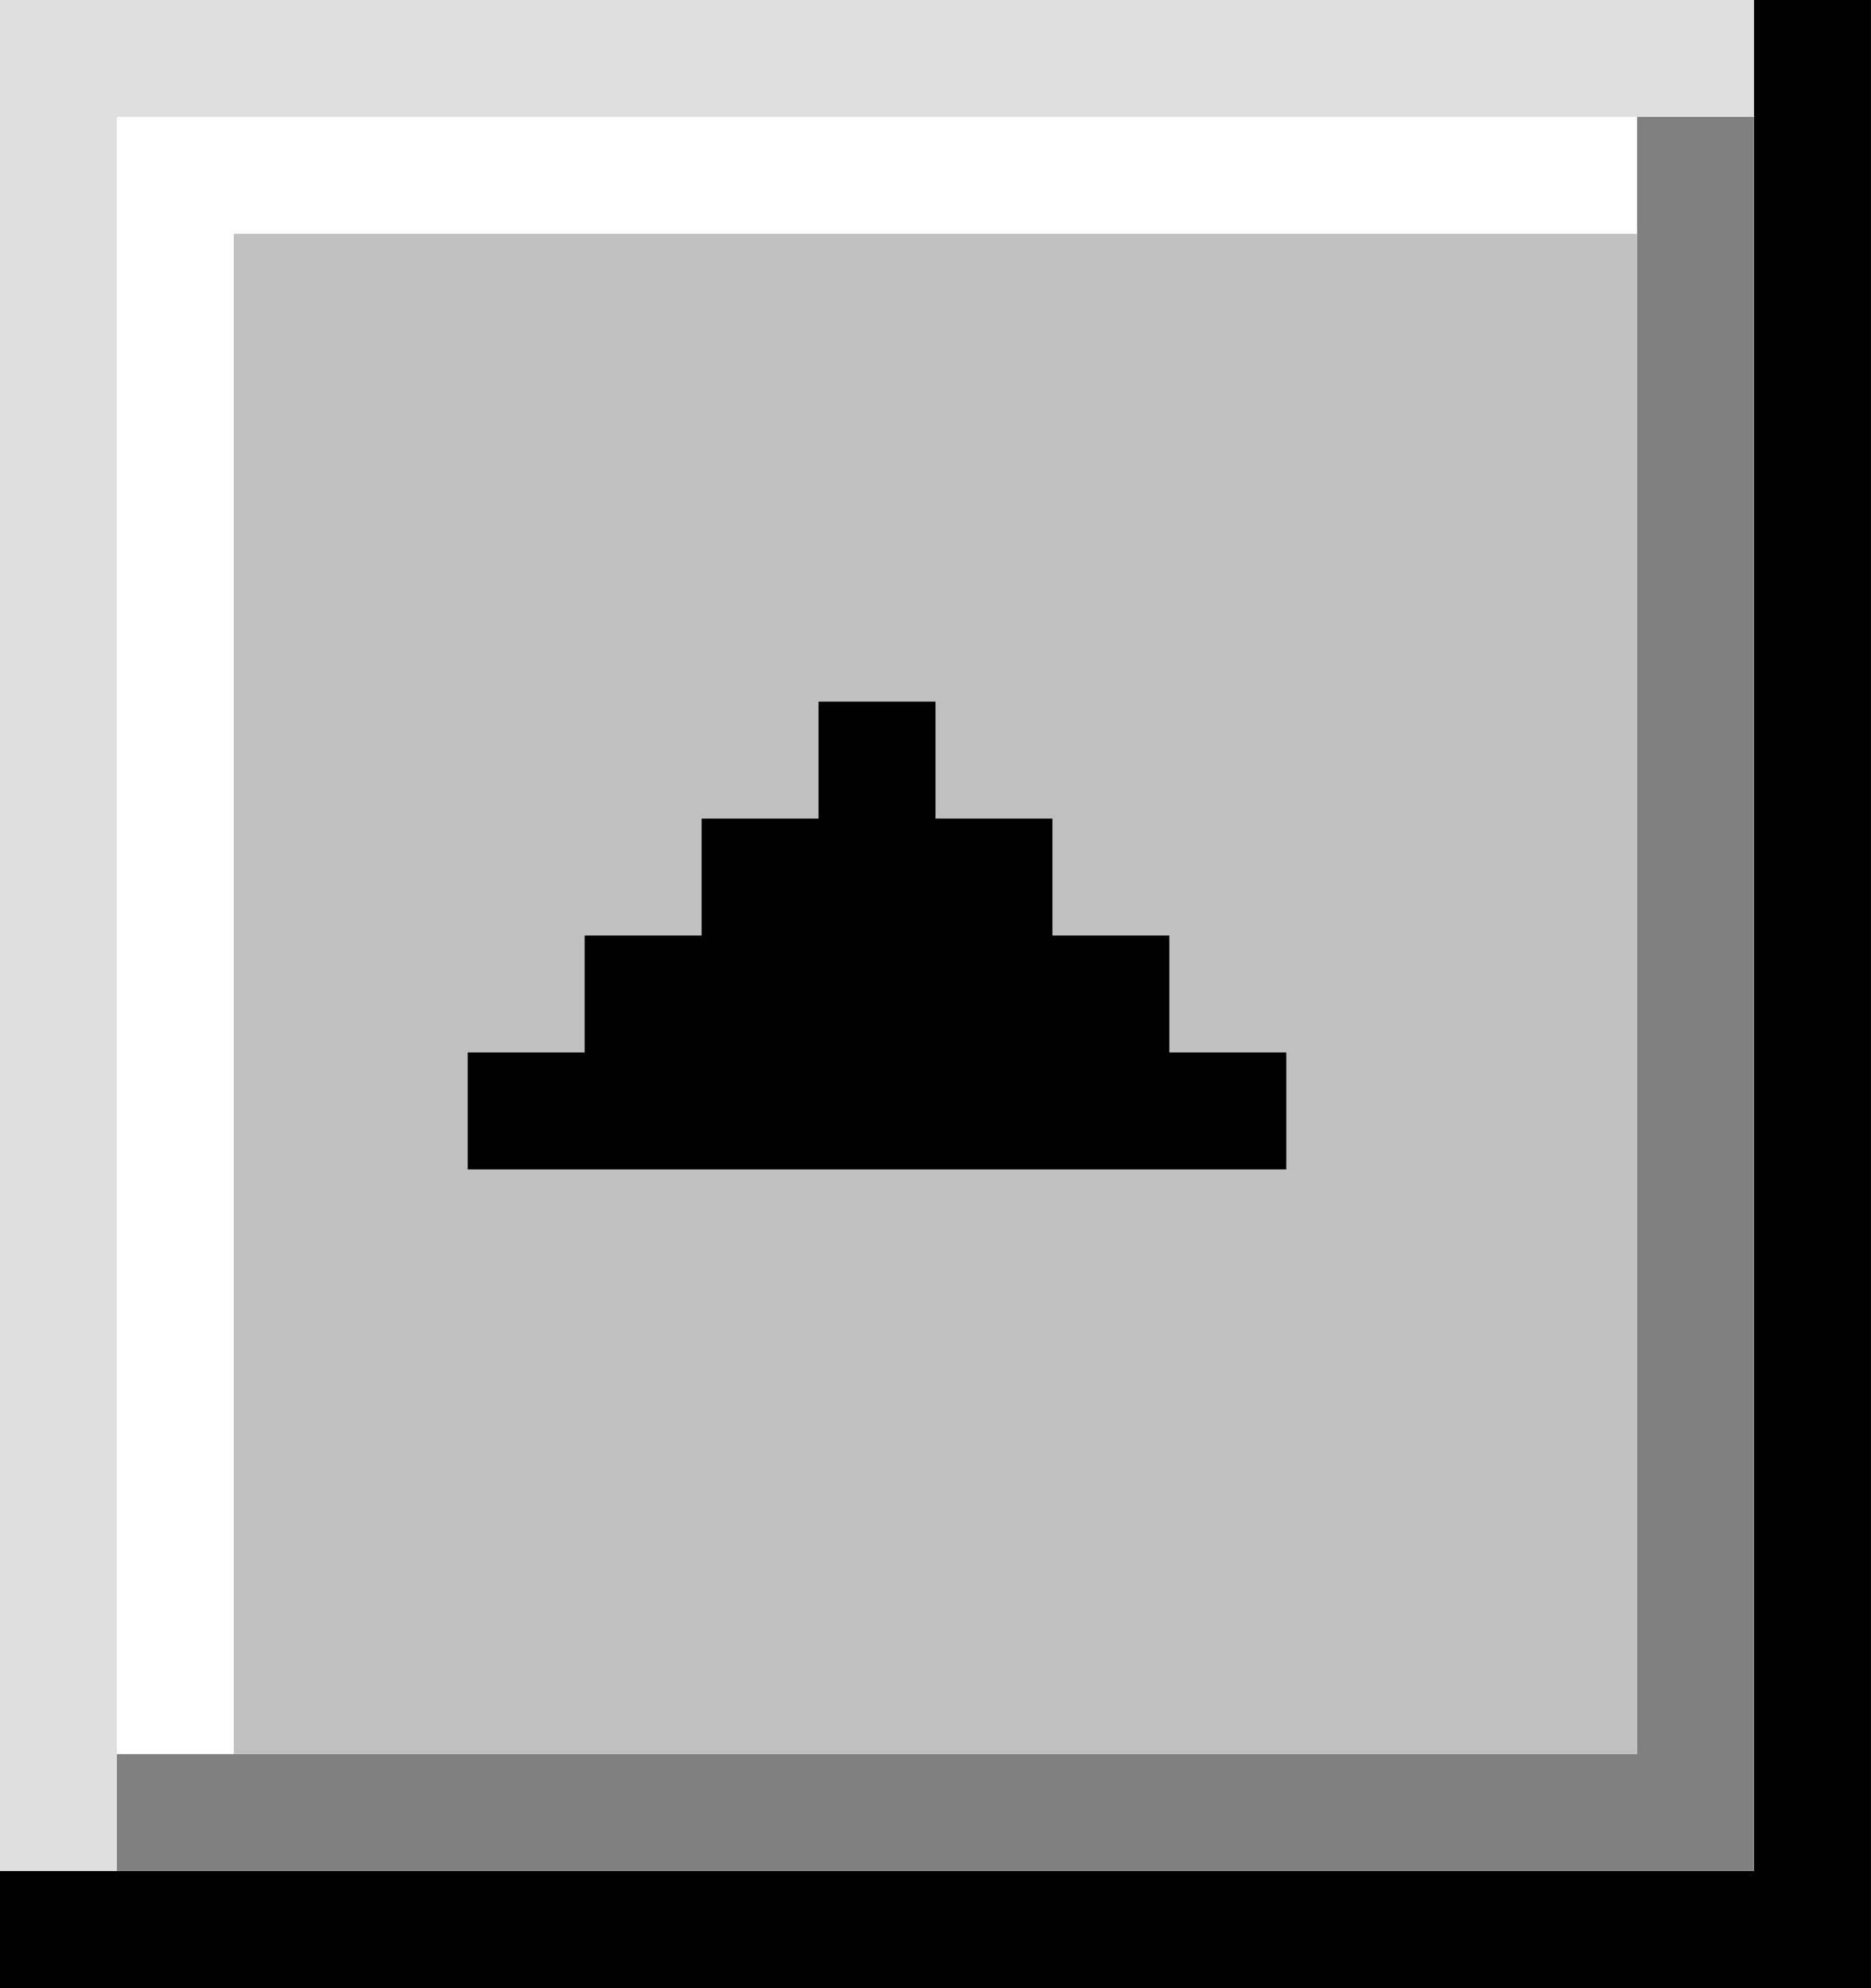
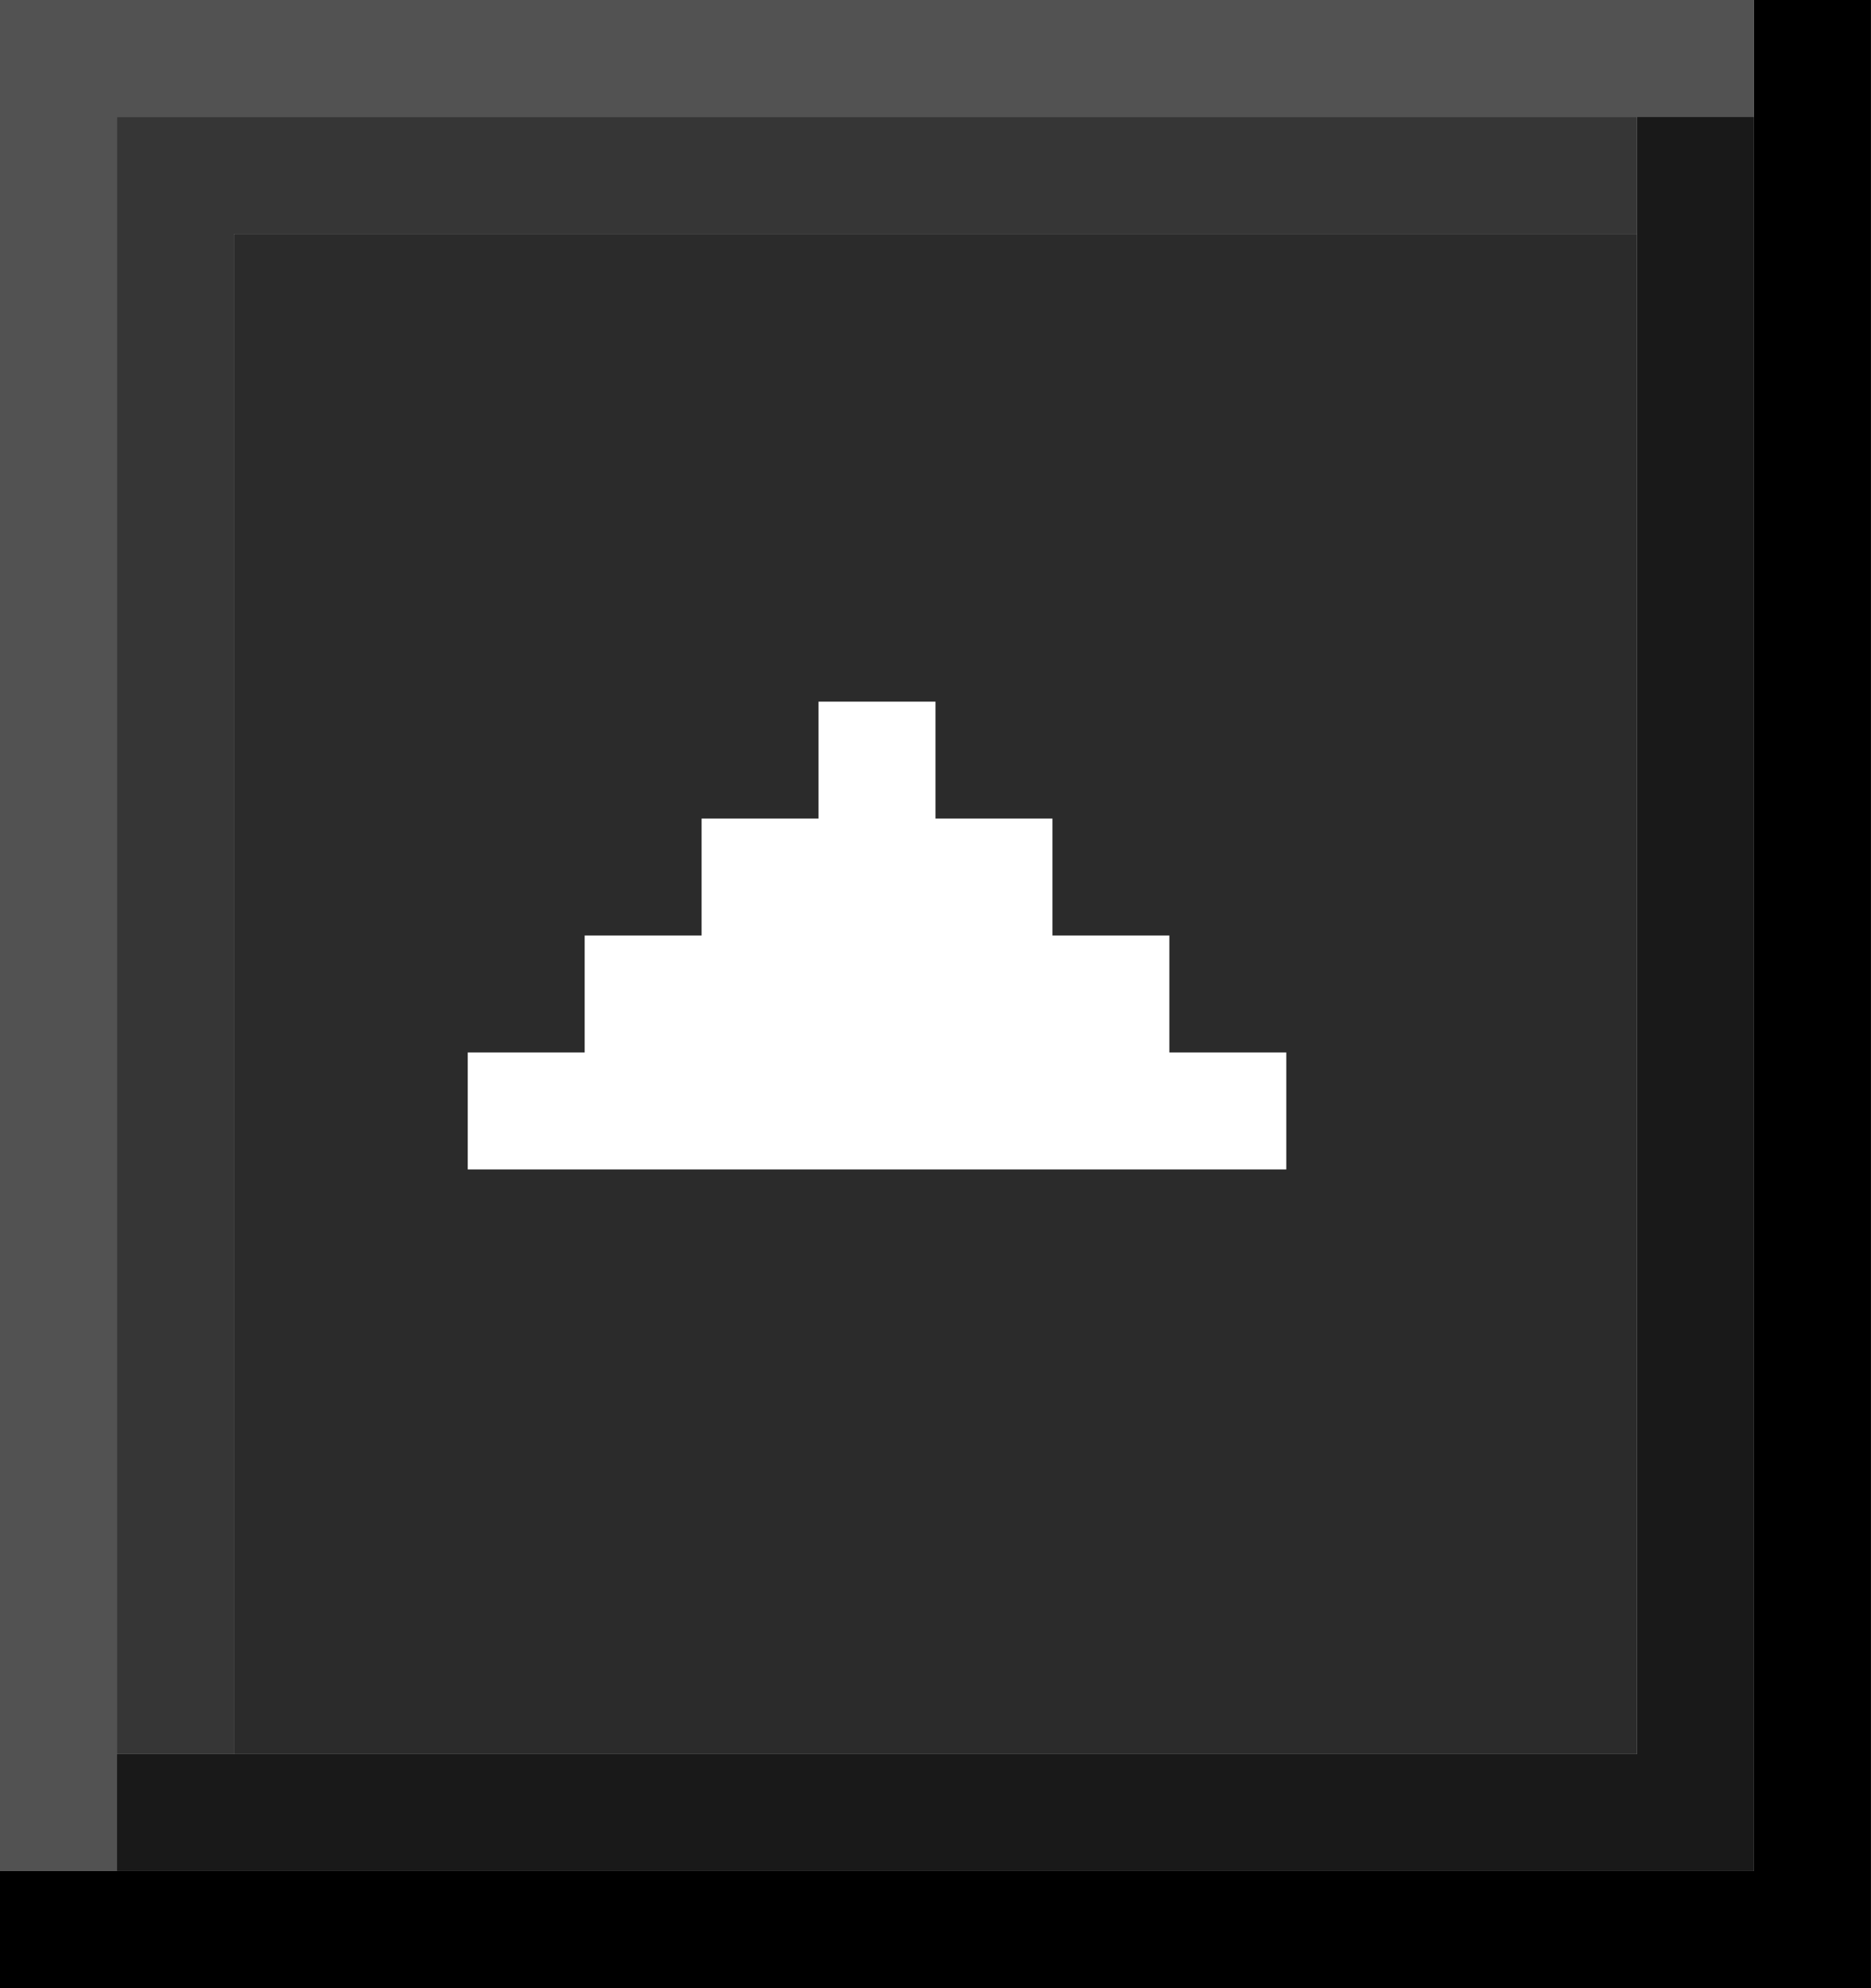
- <svg xmlns="http://www.w3.org/2000/svg" width="16" height="17" viewBox="0 0 16 17" fill="none">
-   <path fill-rule="evenodd" clip-rule="evenodd" d="M15 0H0V1V16H1V1H15V0Z" fill="#DFDFDF" />
-   <path fill-rule="evenodd" clip-rule="evenodd" d="M2 1H1V15H2V2H14V1H2Z" fill="white" />
-   <path fill-rule="evenodd" clip-rule="evenodd" d="M16 17H15H0V16H15V0H16V17Z" fill="black" />
-   <path fill-rule="evenodd" clip-rule="evenodd" d="M15 1H14V15H1V16H14H15V1Z" fill="#808080" />
-   <rect x="2" y="2" width="12" height="13" fill="#C0C0C0" />
-   <path fill-rule="evenodd" clip-rule="evenodd" d="M8 6H7V7H6V8H5V9H4V10H11V9H10V8H9V7H8V6Z" fill="black" />
+ <svg xmlns="http://www.w3.org/2000/svg" width="16" height="17" viewBox="0 0 16 17" fill="none" version="1.1" id="svg5">
+   <defs id="defs5" />
+   <path fill-rule="evenodd" clip-rule="evenodd" d="M15 0H0V1V16H1V1H15V0Z" fill="#DFDFDF" id="path1" style="fill:#525252;fill-opacity:1" />
+   <path fill-rule="evenodd" clip-rule="evenodd" d="M2 1H1V15H2V2H14V1H2Z" fill="white" id="path2" style="fill:#363636;fill-opacity:1" />
+   <path fill-rule="evenodd" clip-rule="evenodd" d="M16 17H15H0V16H15V0H16V17Z" fill="black" id="path3" />
+   <path fill-rule="evenodd" clip-rule="evenodd" d="M15 1H14V15H1V16H14H15V1Z" fill="#808080" id="path4" style="fill:#191919;fill-opacity:1" />
+   <rect x="2" y="2" width="12" height="13" fill="#C0C0C0" id="rect4" style="fill:#2b2b2b;fill-opacity:1" />
+   <path fill-rule="evenodd" clip-rule="evenodd" d="M8 6H7V7H6V8H5V9H4V10H11V9H10V8H9V7H8V6Z" fill="black" id="path5" style="fill:#ffffff;fill-opacity:1" />
</svg>
